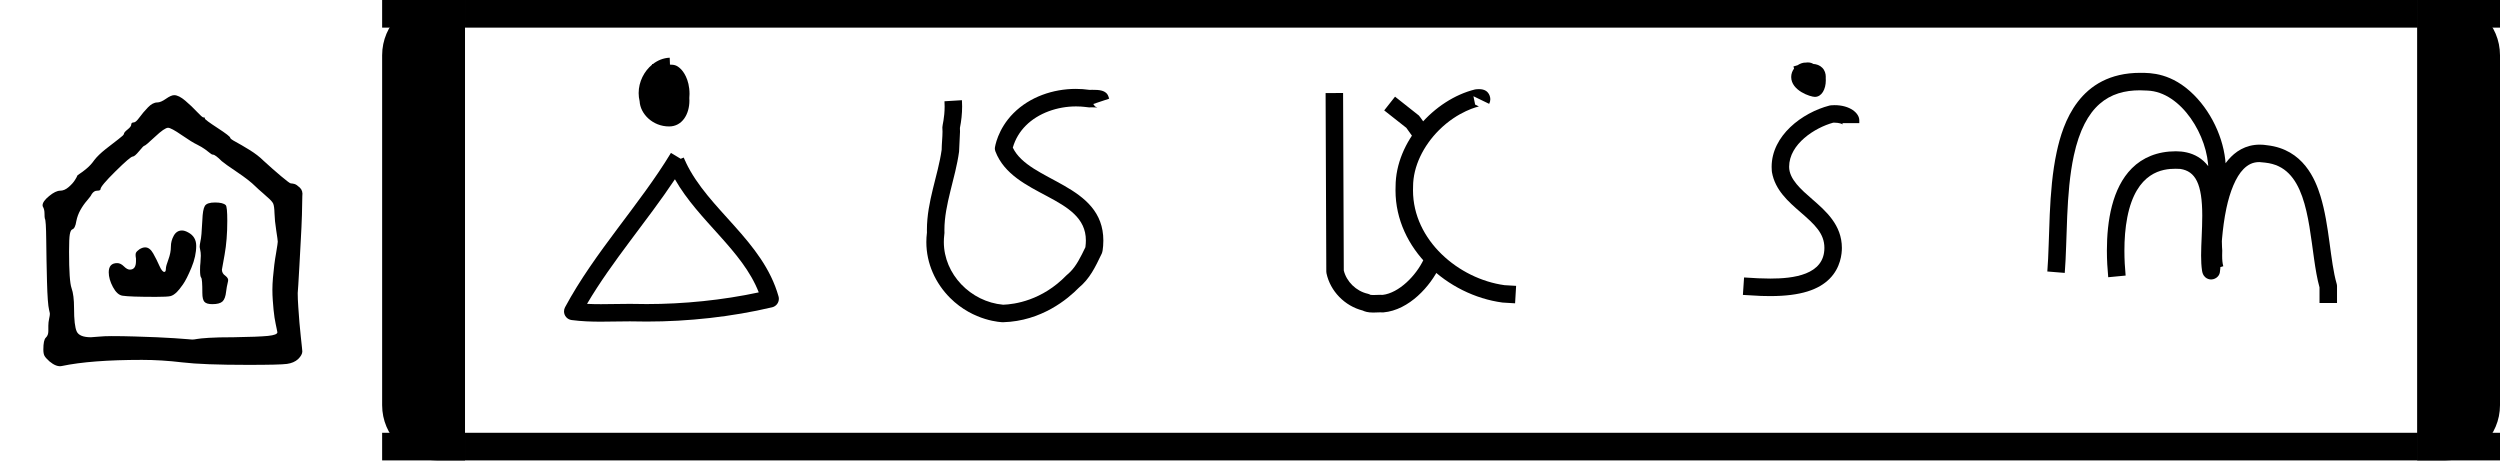
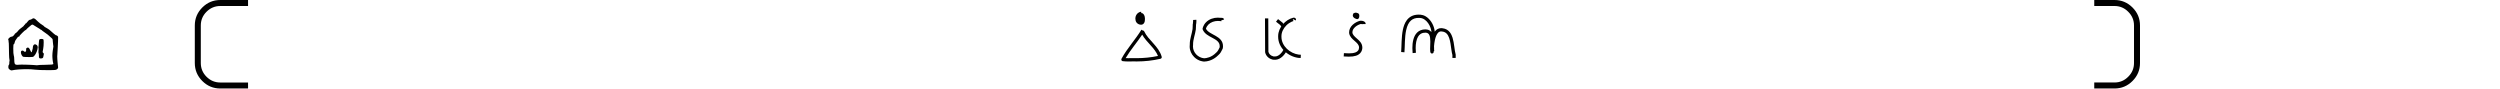
- <svg xmlns="http://www.w3.org/2000/svg" version="1.1" width="5430" height="1000" viewBox="0 0 5430 1000">
+ <svg xmlns="http://www.w3.org/2000/svg" version="1.1" width="28249" height="1000" viewBox="0 0 28249 1000">
  <path d="M126 137Q126 137 126 151Q126 160 128.0 169.0Q130 178 130 182Q130 184 128 192Q124 208 122.5 266.0Q121 324 120.5 375.0Q120 426 117 430Q116 433 116.0 443.5Q116 454 112 461Q111 462 111 465Q111 475 128.0 489.0Q145 503 157 503Q168 503 179.0 512.5Q190 522 195.5 531.0Q201 540 201 541Q201 543 207.5 547.0Q214 551 225.5 560.5Q237 570 246 583Q256 596 275.5 611.5Q295 627 309.0 637.5Q323 648 323 651Q323 655 332.5 662.5Q342 670 342 675Q342 681 349 681Q354 681 363.5 694.0Q373 707 385.5 720.0Q398 733 410 733Q419 733 432.5 742.5Q446 752 454 752Q466 752 483.0 737.5Q500 723 513.5 708.5Q527 694 530 694Q533 694 533.5 693.5Q534 693 534 691Q534 688 567.0 666.5Q600 645 600 641Q600 638 614.0 630.5Q628 623 650.0 609.5Q672 596 687 581Q711 559 733.0 540.5Q755 522 758 522Q762 522 767.5 520.5Q773 519 781.5 511.0Q790 503 788 489Q788 472 787.0 440.0Q786 408 784.0 374.0Q782 340 780.5 309.0Q779 278 777.5 257.5Q776 237 776 236Q776 221 777.5 199.5Q779 178 780.5 159.0Q782 140 784.0 123.0Q786 106 787.0 95.0Q788 84 788 84Q788 75 777 64Q766 54 748.0 51.5Q730 49 647 49Q529 49 475.0 55.5Q421 62 370 62Q237 62 161 46Q147 43 129 58Q119 67 116.0 72.5Q113 78 113 89Q113 114 119.5 120.0Q126 126 126 137ZM291 124Q320 124 351.5 123.0Q383 122 408.5 121.0Q434 120 455.0 118.5Q476 117 488.5 116.0Q501 115 501 115Q506 115 513.5 116.5Q521 118 544.5 119.5Q568 121 609 121Q674 122 698.5 124.5Q723 127 723 134Q723 134 722.5 136.5Q722 139 721.0 144.0Q720 149 718.5 156.0Q717 163 715.5 172.5Q714 182 713.0 193.0Q712 204 711.0 217.5Q710 231 710 245Q710 259 711.5 276.5Q713 294 715.0 310.0Q717 326 719.5 339.5Q722 353 723.0 361.5Q724 370 724 370Q724 374 720.0 399.5Q716 425 715.5 444.0Q715 463 712.0 469.5Q709 476 696 487Q693 490 686.0 496.0Q679 502 674.0 506.5Q669 511 666 514Q650 530 618.0 551.5Q586 573 578 580Q561 597 555 597Q552 597 548.0 600.5Q544 604 535.0 610.5Q526 617 514 623Q501 629 473.5 648.0Q446 667 438 667Q429 667 404.0 643.5Q379 620 376 620Q374 620 362.5 606.0Q351 592 346 592Q340 592 301.0 553.5Q262 515 262 507Q262 503 253 503Q245 503 239 494Q237 489 227.0 477.5Q217 466 209.5 452.5Q202 439 199 424Q196 404 188 402Q184 400 182.0 389.5Q180 379 180 344Q180 267 186.5 249.0Q193 231 193 197Q193 151 200.0 136.0Q207 121 237 121Q241 121 256.5 122.5Q272 124 291 124Z" transform="translate(0.00,833.33) scale(0.8333,-0.8333)" fill="#000000" />
  <path d="m 432.427,-300.259 c 0,-4 2.167,-11.833 6.5,-23.5 4.333,-11.667 6.5,-22.833 6.5,-33.5 0,-10 2.5,-19.5 7.5,-28.5 5,-9 12.167,-13.5 21.5,-13.5 4.667,0 10,1.667 16,5 14,7.333 21,19 21,35 0,18 -4.167,37 -12.5,57 -8.333,20 -15.667,34.5 -22,43.5 -6.333,9 -11.5,15.5 -15.5,19.5 -6,6 -11.667,9.667 -17,11 -5.333,1.333 -18,2 -38,2 -45.333,0 -74.333,-1 -87,-3 -9.333,-1.333 -17.667,-8.833 -25,-22.5 -7.333,-13.667 -11,-26.5 -11,-38.5 0,-16 7.333,-24 22,-24 6,0 11.833,2.833 17.5,8.5 5.667,5.667 10.833,8.5 15.5,8.5 10.667,0 16,-7.333 16,-22 v -7 c -1.333,-7.333 -1.333,-12.333 0,-15 1.333,-2.667 4.333,-5.667 9,-9 5.333,-3.333 10.333,-5 15,-5 8,0 15,5.333 21,16 6,10.667 11.333,21.333 16,32 4.667,10.667 9,16 13,16 2.667,0 4,-3 4,-9 z m 95,-126 c 0.667,-18.667 2.833,-31 6.5,-37 3.667,-6 12.5,-9 26.5,-9 14,0 23.333,2.333 28,7 2.667,2.667 4,16.333 4,41 0,32.667 -2.333,62 -7,88 l -7,39 c 0,6.667 3,12 9,16 6,4.667 8.333,9.333 7,14 -2.667,11.333 -4.333,20.333 -5,27 -1.333,12.667 -4.5,21.333 -9.5,26 -5,4.667 -13.833,7 -26.5,7 -10,0 -16.833,-2 -20.5,-6 -3.667,-4 -5.5,-11.667 -5.5,-23 0,-24.667 -1,-38 -3,-40 -2,-2 -3,-8.667 -3,-20 0,-8 0.333,-14.333 1,-19 0.667,-7.333 1,-13.333 1,-18 0,-6 -0.5,-11 -1.5,-15 -1,-4 -1.5,-6.667 -1.5,-8 0,-3.333 0.667,-8.333 2,-15 2,-7.333 3.667,-25.667 5,-55 z" transform="translate(0.00,833.33) scale(0.8333,0.8333)" fill="#000000" />
-   <path d="M 1010.0 0 H 950.0 A 120 120 0 0 0 830.0 120 V 880 A 120 120 0 0 0 950.0 1000 H 1010.0 Z" fill="#000000" />
-   <path d="M 5250.0 0 H 5310.0 A 120 120 0 0 1 5430.0 120 V 880 A 120 120 0 0 1 5310.0 1000 H 5250.0 Z" fill="#000000" />
-   <rect x="830.00" y="0.00" width="180.00" height="60.00" fill="#000000" />
-   <rect x="830.00" y="940.00" width="180.00" height="60.00" fill="#000000" />
-   <rect x="1010.00" y="0.00" width="4240.00" height="60.00" fill="#000000" />
-   <rect x="1010.00" y="940.00" width="4240.00" height="60.00" fill="#000000" />
-   <rect x="5250.00" y="0.00" width="180.00" height="60.00" fill="#000000" />
-   <rect x="5250.00" y="940.00" width="180.00" height="60.00" fill="#000000" />
-   <path d="M 478.60,155.05 L 490.39,124.73 L 508.13,67.56 C 508.13,67.56 555.89,82.38 555.87,82.44 C 537.61,141.27 537.61,141.27 537.30,142.08 L 523.30,178.08 C 521.40,182.95 521.40,182.95 507.68,196.68 L 472.32,161.32 L 478.60,155.05  Z M 461.00,47.00 L 511.00,47.00 L 511.00,59.00 C 511.00,61.02 511.00,61.02 500.88,123.71 L 498.96,158.40 L 449.04,155.62 C 451.12,118.29 451.12,118.29 451.33,116.99 L 461.00,56.98 L 461.00,47.00  Z M 562.37,129.59 C 562.37,168.42 541.80,203.48 504.34,203.48 C 457.22,203.48 422.03,167.43 420.10,131.54 C 418.20,123.70 417.31,115.86 417.31,108.15 C 417.31,75.57 433.17,45.44 455.80,26.84 C 455.84,25.68 455.87,25.02 455.87,25.02 L 458.00,25.09 C 471.42,14.70 487.79,7.71 506.07,7.02 L 506.81,26.78 C 518.12,27.17 525.86,27.43 538.13,39.71 C 543.11,44.69 562.69,67.03 562.69,110.58 C 562.69,114.54 562.50,118.47 562.11,122.33 C 562.28,124.71 562.37,127.13 562.37,129.59  Z M 512.00,122.00 C 512.00,118.86 512.63,117.38 512.63,111.28 C 512.63,98.56 509.72,84.93 504.08,76.70 L 478.03,75.80 C 471.40,85.23 467.42,97.04 467.42,108.69 C 467.42,118.90 470.00,121.32 469.99,128.10 C 469.99,140.27 488.52,152.83 499.42,153.01 C 502.46,153.06 504.00,153.60 505.06,153.60 C 506.61,153.60 512.33,144.59 512.33,128.93 C 512.33,127.53 512.00,122.07 512.00,122.00  Z M 392.18,710.51 C 394.59,710.51 440.05,711.08 440.54,711.08 C 545.86,711.08 656.56,700.02 760.54,677.69 C 713.81,557.34 588.95,474.11 520.96,354.41 C 441.54,473.78 341.82,588.03 269.78,710.52 C 282.93,711.18 296.19,711.41 309.68,711.41 C 336.82,711.41 363.77,710.51 392.18,710.51  Z M 392.24,760.51 C 363.89,760.51 336.11,761.42 309.05,761.42 C 281.74,761.42 254.16,760.50 225.73,756.78 C 213.35,755.16 204.00,744.61 204.00,732.00 C 204.00,727.93 204.99,723.86 206.97,720.18 C 291.31,563.03 421.08,425.84 509.59,279.08 L 537.54,295.93 L 546.08,292.38 C 547.74,296.37 549.48,300.32 551.30,304.23 L 552.42,304.90 C 552.27,305.15 552.12,305.40 551.97,305.65 C 616.04,441.50 772.25,529.99 817.06,689.20 C 817.68,691.42 818.00,693.71 818.00,696.00 C 818.00,707.71 809.92,717.69 798.78,720.32 C 683.01,747.68 558.80,761.07 440.63,761.07 C 440.15,761.07 393.01,760.51 392.24,760.51 Z" transform="translate(1070.00,120.00) scale(0.76,0.76)" fill="#000000" />
-   <path d="M 184.24,533.83 C 184.24,625.71 260.73,704.65 353.68,712.97 C 386.01,711.86 464.94,701.15 535.02,628.63 C 537.22,626.35 539.76,624.84 545.35,619.26 C 562.88,601.72 575.03,577.42 588.80,548.64 C 589.72,541.69 590.16,535.23 590.16,529.19 C 590.16,400.93 382.04,405.91 331.67,275.00 C 330.56,272.11 330.00,269.06 330.00,266.00 C 330.00,262.47 337.91,210.91 383.37,165.45 C 429.90,118.93 496.36,96.16 561.36,96.16 C 574.48,96.16 587.54,97.08 600.36,98.93 C 602.73,98.85 605.61,98.80 608.75,98.80 C 626.95,98.80 648.41,99.18 654.71,118.07 L 656.73,124.12 L 611.20,139.30 L 616.21,146.16 L 622.71,149.41 C 620.15,149.03 612.31,148.88 606.38,148.88 C 602.05,148.88 599.07,149.00 599.00,149.00 C 594.46,149.00 583.23,146.21 562.12,146.21 C 508.64,146.21 454.28,165.26 418.73,200.81 C 401.61,217.92 388.57,238.85 381.34,264.00 C 428.37,362.57 640.09,367.23 640.09,529.57 C 640.09,529.95 639.99,557.54 635.55,566.81 C 616.30,606.98 601.26,638.38 569.96,664.42 C 538.90,696.29 463.48,759.87 353.72,762.98 C 353.48,762.99 353.24,763.00 353.00,763.00 C 351.34,763.00 269.86,761.28 202.01,693.43 C 160.55,651.98 134.24,595.37 134.24,533.91 C 134.24,524.93 134.80,515.85 135.96,506.70 C 135.90,504.18 135.87,501.68 135.87,499.18 C 135.87,417.44 167.52,344.27 178.02,270.18 C 178.19,252.24 180.44,234.48 180.44,218.20 C 180.44,212.86 180.00,206.12 180.00,206.00 C 180.00,199.53 186.50,179.43 186.50,146.18 C 186.50,141.31 186.35,136.42 186.05,131.52 L 235.95,128.46 C 236.31,134.39 236.49,140.29 236.49,146.17 C 236.49,167.20 234.22,187.81 230.17,207.78 C 230.37,211.46 230.45,215.07 230.45,218.61 C 230.45,222.78 227.84,274.86 227.76,275.42 C 217.14,352.79 185.87,425.83 185.87,499.48 C 185.87,503.48 186.00,507.91 186.00,508.00 C 186.00,511.91 184.24,519.34 184.24,533.83 Z" transform="translate(1910.00,120.00) scale(0.76,0.76)" fill="#000000" />
-   <path d="M 326.60,734.72 C 319.64,734.72 313.08,735.35 306.03,735.35 C 290.50,735.35 281.70,732.36 275.98,729.55 C 224.69,716.66 183.34,674.17 172.55,623.21 C 172.19,621.52 172.01,619.81 172.01,618.10 L 170.01,108.10 L 219.99,107.90 L 221.98,615.13 C 229.75,646.90 257.23,674.19 290.47,681.61 C 293.10,682.19 295.73,683.21 298.09,684.65 C 299.15,684.96 302.66,685.22 307.62,685.22 C 315.16,685.22 319.66,684.67 326.22,684.67 C 328.33,684.67 330.53,684.73 332.84,684.89 C 379.92,679.45 428.74,629.60 450.36,583.40 C 450.36,583.40 495.64,604.58 495.64,604.60 C 470.04,659.35 408.74,728.48 335.19,734.90 C 334.46,734.96 333.73,735.00 333.00,735.00 C 330.45,735.00 330.78,734.72 326.60,734.72  Z M 337.51,157.62 L 368.45,118.35 C 435.62,171.26 435.62,171.26 436.68,172.32 C 438.15,173.80 438.15,173.80 469.36,217.49 L 428.67,246.55 L 400.72,207.43 C 400.72,207.43 337.55,157.65 337.51,157.62  Z M 608.92,96.87 C 640.41,96.87 640.78,124.23 640.78,125.50 C 640.78,130.07 639.66,134.44 637.50,138.91 L 592.49,117.11 L 597.39,141.00 L 608.17,146.48 C 606.84,146.50 548.86,159.22 493.93,214.15 C 449.45,258.62 419.99,317.66 419.99,375.50 C 419.99,375.64 419.99,375.79 420.00,376.00 C 420.00,377.19 419.79,380.45 419.79,386.20 C 419.79,529.02 550.65,639.25 681.43,657.10 L 714.48,659.05 L 711.54,708.95 C 676.59,706.90 676.59,706.90 675.67,706.77 C 518.21,685.79 369.80,553.70 369.80,386.23 C 369.80,382.68 369.87,379.12 370.00,375.48 C 370.00,246.47 480.72,126.37 596.99,97.73 C 598.96,97.25 600.98,97.00 603.00,97.00 C 603.18,97.00 603.37,97.01 603.55,97.01 C 603.60,97.01 608.32,96.87 608.92,96.87 Z" transform="translate(2750.00,120.00) scale(0.76,0.76)" fill="#000000" />
-   <path d="M 463.00,119.00 C 450.73,119.00 395.37,101.32 395.37,62.11 C 395.37,52.70 398.92,44.22 403.57,38.02 L 401.79,32.06 L 413.64,28.51 C 420.12,24.04 428.56,21.00 435.00,21.00 C 435.85,21.00 436.71,21.05 437.56,21.14 C 438.47,20.87 439.92,20.51 442.59,20.51 C 451.27,20.51 456.09,23.30 458.35,24.77 C 468.23,25.64 476.86,28.46 484.18,35.78 C 491.41,43.00 494.18,52.76 494.18,61.57 C 494.18,62.64 494.14,63.69 494.06,64.73 C 494.16,66.89 494.27,69.36 494.27,72.08 C 494.27,96.97 482.63,119.00 463.00,119.00  Z M 519.20,142.62 C 563.42,142.62 590.00,165.34 590.00,186.00 L 590.00,194.00 L 541.73,194.00 C 542.00,195.38 542.27,196.76 542.95,197.74 C 540.81,196.28 532.41,192.66 518.53,192.66 C 517.38,192.66 516.28,192.69 515.24,192.74 C 463.42,206.95 389.46,253.45 389.46,318.95 C 389.46,354.12 424.15,384.23 455.23,411.20 C 494.33,445.13 540.22,484.96 540.22,550.82 C 540.22,566.94 536.74,607.11 505.05,638.79 C 474.37,669.47 423.97,688.31 335.16,688.31 C 319.56,688.31 306.63,688.20 257.34,684.94 C 257.34,684.94 260.63,635.06 260.66,635.06 C 291.88,637.12 312.69,638.24 335.52,638.24 C 401.15,638.24 490.24,628.10 490.24,550.46 C 490.24,509.06 462.15,483.41 422.49,449.00 C 387.42,418.56 349.44,385.60 340.39,334.38 C 340.36,334.23 339.47,328.38 339.47,318.99 C 339.47,229.47 426.73,164.12 504.67,143.81 C 506.02,143.46 510.20,142.62 519.20,142.62 Z" transform="translate(3590.00,120.00) scale(0.76,0.76)" fill="#000000" />
-   <path d="M 522.00,558.00 C 522.00,558.14 521.73,566.22 521.73,572.30 C 521.73,584.12 522.48,594.41 525.00,603.00 L 477.02,617.06 C 472.64,602.14 471.66,587.63 471.66,574.12 C 471.66,568.77 471.81,563.59 471.97,558.60 C 471.09,547.25 470.72,536.08 470.72,525.05 C 470.72,464.30 482.14,406.66 482.14,348.98 C 482.14,342.62 482.00,338.85 482.00,338.00 C 482.00,336.47 482.27,333.61 482.27,327.81 C 482.27,232.28 405.65,104.59 308.07,100.98 C 287.06,100.20 287.06,100.20 286.79,100.20 C 199.98,100.20 129.26,141.64 97.83,286.69 C 74.28,395.40 79.55,527.94 71.91,622.04 L 22.09,617.99 L 22.09,617.96 C 29.63,525.03 24.03,391.17 48.98,276.04 C 66.30,196.08 112.34,50.25 287.76,50.25 C 317.75,50.25 377.94,50.25 441.13,113.44 C 497.05,169.35 532.28,252.44 532.28,327.17 C 532.28,330.91 532.19,334.63 532.01,338.33 C 532.10,341.97 532.14,345.60 532.14,349.21 C 532.14,410.00 520.73,467.35 520.73,525.49 C 520.73,542.54 522.00,557.67 522.00,558.00  Z M 503.68,361.35 C 513.06,336.93 546.33,255.47 629.36,255.47 C 636.20,255.47 643.24,256.04 650.48,257.24 C 753.85,268.91 788.18,355.43 802.57,401.96 C 828.62,486.23 830.28,589.08 848.98,652.94 C 849.66,655.24 850.00,657.62 850.00,660.00 L 850.00,708.00 L 800.00,708.00 L 800.00,663.53 C 773.06,567.33 779.47,405.33 712.11,337.97 C 695.42,321.28 674.43,310.14 644.27,306.85 C 630.12,305.30 630.12,305.30 628.03,305.30 C 609.34,305.30 595.54,312.49 582.92,325.11 C 560.64,347.39 543.89,390.03 533.87,437.20 C 521.40,495.81 518.69,558.66 517.28,592.44 C 516.12,620.45 515.90,625.72 508.15,633.47 C 505.02,636.59 498.32,640.84 490.10,640.84 C 487.33,640.84 467.92,639.96 464.28,615.73 C 462.26,602.27 461.58,587.67 461.58,572.31 C 461.58,555.15 462.43,537.03 463.22,518.46 C 464.06,498.61 464.87,478.30 464.87,458.73 C 464.87,367.02 445.25,331.52 402.27,324.87 C 397.57,324.56 393.02,324.40 388.63,324.40 C 352.32,324.40 276.29,332.40 250.66,463.04 C 244.69,493.49 242.38,526.44 242.38,558.52 C 242.38,583.23 243.75,607.44 245.88,629.63 L 196.12,634.41 C 193.85,610.78 192.32,584.90 192.32,558.14 C 192.32,473.76 207.33,379.47 263.75,323.05 C 294.19,292.61 336.34,274.45 389.51,274.45 C 428.86,274.45 481.87,289.08 503.68,361.35 Z" transform="translate(4430.00,120.00) scale(0.76,0.76)" fill="#000000" />
+   <path d="M 24.638,12.488 H 20.722 q -1.482,0 -2.54,-1.058 -1.058,-1.058 -1.058,-2.54 V 3.598 q 0,-1.482 1.058,-2.54 Q 19.241,4e-6 20.722,4e-6 h 3.916 V 0.847 H 20.722 q -1.132,0 -1.947,0.815 -0.804,0.804 -0.804,1.937 v 5.292 q 0,1.132 0.804,1.937 0.815,0.815 1.947,0.815 h 3.916 z" transform="translate(830.00,0.00) scale(80.0747,80.0747)" fill="#000000" />
+   <path d="M 75.015,0.847 V 4e-6 h 13.123 v 0.847 z m 0,11.642 v -0.847 h 13.123 v 0.847 z" transform="translate(12438.47,0.00) scale(2321.001,80.0747)" fill="#000000" />
+   <path d="m 87.715,4e-6 h 2.857 q 1.482,0 2.54,1.058 1.058,1.058 1.058,2.54 v 5.292 q 0,1.482 -1.058,2.54 -1.058,1.058 -2.54,1.058 h -2.857 v -0.847 h 2.857 q 1.132,0 1.937,-0.815 0.815,-0.804 0.815,-1.937 V 3.598 q 0,-1.132 -0.815,-1.937 -0.804,-0.815 -1.937,-0.815 h -2.857 z" transform="translate(16640.50,0.00) scale(80.0747,80.0747)" fill="#000000" />
+   <path d="M 478.60,155.05 L 490.39,124.73 L 508.13,67.56 C 508.13,67.56 555.89,82.38 555.87,82.44 C 537.61,141.27 537.61,141.27 537.30,142.08 L 523.30,178.08 C 521.40,182.95 521.40,182.95 507.68,196.68 L 472.32,161.32 L 478.60,155.05  Z M 461.00,47.00 L 511.00,47.00 L 511.00,59.00 C 511.00,61.02 511.00,61.02 500.88,123.71 L 498.96,158.40 L 449.04,155.62 C 451.12,118.29 451.12,118.29 451.33,116.99 L 461.00,56.98 L 461.00,47.00  Z M 562.37,129.59 C 562.37,168.42 541.80,203.48 504.34,203.48 C 457.22,203.48 422.03,167.43 420.10,131.54 C 418.20,123.70 417.31,115.86 417.31,108.15 C 417.31,75.57 433.17,45.44 455.80,26.84 C 455.84,25.68 455.87,25.02 455.87,25.02 L 458.00,25.09 C 471.42,14.70 487.79,7.71 506.07,7.02 L 506.81,26.78 C 518.12,27.17 525.86,27.43 538.13,39.71 C 543.11,44.69 562.69,67.03 562.69,110.58 C 562.69,114.54 562.50,118.47 562.11,122.33 C 562.28,124.71 562.37,127.13 562.37,129.59  Z M 512.00,122.00 C 512.00,118.86 512.63,117.38 512.63,111.28 C 512.63,98.56 509.72,84.93 504.08,76.70 L 478.03,75.80 C 471.40,85.23 467.42,97.04 467.42,108.69 C 467.42,118.90 470.00,121.32 469.99,128.10 C 469.99,140.27 488.52,152.83 499.42,153.01 C 502.46,153.06 504.00,153.60 505.06,153.60 C 506.61,153.60 512.33,144.59 512.33,128.93 C 512.33,127.53 512.00,122.07 512.00,122.00  Z M 392.18,710.51 C 394.59,710.51 440.05,711.08 440.54,711.08 C 545.86,711.08 656.56,700.02 760.54,677.69 C 713.81,557.34 588.95,474.11 520.96,354.41 C 441.54,473.78 341.82,588.03 269.78,710.52 C 282.93,711.18 296.19,711.41 309.68,711.41 C 336.82,711.41 363.77,710.51 392.18,710.51  Z M 392.24,760.51 C 363.89,760.51 336.11,761.42 309.05,761.42 C 281.74,761.42 254.16,760.50 225.73,756.78 C 213.35,755.16 204.00,744.61 204.00,732.00 C 204.00,727.93 204.99,723.86 206.97,720.18 C 291.31,563.03 421.08,425.84 509.59,279.08 L 537.54,295.93 L 546.08,292.38 C 547.74,296.37 549.48,300.32 551.30,304.23 L 552.42,304.90 C 552.27,305.15 552.12,305.40 551.97,305.65 C 616.04,441.50 772.25,529.99 817.06,689.20 C 817.68,691.42 818.00,693.71 818.00,696.00 C 818.00,707.71 809.92,717.69 798.78,720.32 C 683.01,747.68 558.80,761.07 440.63,761.07 C 440.15,761.07 393.01,760.51 392.24,760.51 Z" transform="translate(12518.47,127.80) scale(0.7444,0.7444)" fill="#000000" />
+   <path d="M 184.24,533.83 C 184.24,625.71 260.73,704.65 353.68,712.97 C 386.01,711.86 464.94,701.15 535.02,628.63 C 537.22,626.35 539.76,624.84 545.35,619.26 C 562.88,601.72 575.03,577.42 588.80,548.64 C 589.72,541.69 590.16,535.23 590.16,529.19 C 590.16,400.93 382.04,405.91 331.67,275.00 C 330.56,272.11 330.00,269.06 330.00,266.00 C 330.00,262.47 337.91,210.91 383.37,165.45 C 429.90,118.93 496.36,96.16 561.36,96.16 C 574.48,96.16 587.54,97.08 600.36,98.93 C 602.73,98.85 605.61,98.80 608.75,98.80 C 626.95,98.80 648.41,99.18 654.71,118.07 L 656.73,124.12 L 611.20,139.30 L 616.21,146.16 L 622.71,149.41 C 620.15,149.03 612.31,148.88 606.38,148.88 C 602.05,148.88 599.07,149.00 599.00,149.00 C 594.46,149.00 583.23,146.21 562.12,146.21 C 508.64,146.21 454.28,165.26 418.73,200.81 C 401.61,217.92 388.57,238.85 381.34,264.00 C 428.37,362.57 640.09,367.23 640.09,529.57 C 640.09,529.95 639.99,557.54 635.55,566.81 C 616.30,606.98 601.26,638.38 569.96,664.42 C 538.90,696.29 463.48,759.87 353.72,762.98 C 353.48,762.99 353.24,763.00 353.00,763.00 C 351.34,763.00 269.86,761.28 202.01,693.43 C 160.55,651.98 134.24,595.37 134.24,533.91 C 134.24,524.93 134.80,515.85 135.96,506.70 C 135.90,504.18 135.87,501.68 135.87,499.18 C 135.87,417.44 167.52,344.27 178.02,270.18 C 178.19,252.24 180.44,234.48 180.44,218.20 C 180.44,212.86 180.00,206.12 180.00,206.00 C 180.00,199.53 186.50,179.43 186.50,146.18 C 186.50,141.31 186.35,136.42 186.05,131.52 L 235.95,128.46 C 236.31,134.39 236.49,140.29 236.49,146.17 C 236.49,167.20 234.22,187.81 230.17,207.78 C 230.37,211.46 230.45,215.07 230.45,218.61 C 230.45,222.78 227.84,274.86 227.76,275.42 C 217.14,352.79 185.87,425.83 185.87,499.48 C 185.87,503.48 186.00,507.91 186.00,508.00 C 186.00,511.91 184.24,519.34 184.24,533.83 Z" transform="translate(13342.88,127.80) scale(0.7444,0.7444)" fill="#000000" />
+   <path d="M 326.60,734.72 C 319.64,734.72 313.08,735.35 306.03,735.35 C 290.50,735.35 281.70,732.36 275.98,729.55 C 224.69,716.66 183.34,674.17 172.55,623.21 C 172.19,621.52 172.01,619.81 172.01,618.10 L 170.01,108.10 L 219.99,107.90 L 221.98,615.13 C 229.75,646.90 257.23,674.19 290.47,681.61 C 293.10,682.19 295.73,683.21 298.09,684.65 C 299.15,684.96 302.66,685.22 307.62,685.22 C 315.16,685.22 319.66,684.67 326.22,684.67 C 328.33,684.67 330.53,684.73 332.84,684.89 C 379.92,679.45 428.74,629.60 450.36,583.40 C 450.36,583.40 495.64,604.58 495.64,604.60 C 470.04,659.35 408.74,728.48 335.19,734.90 C 334.46,734.96 333.73,735.00 333.00,735.00 C 330.45,735.00 330.78,734.72 326.60,734.72  Z M 337.51,157.62 L 368.45,118.35 C 435.62,171.26 435.62,171.26 436.68,172.32 C 438.15,173.80 438.15,173.80 469.36,217.49 L 428.67,246.55 L 400.72,207.43 C 400.72,207.43 337.55,157.65 337.51,157.62  Z M 608.92,96.87 C 640.41,96.87 640.78,124.23 640.78,125.50 C 640.78,130.07 639.66,134.44 637.50,138.91 L 592.49,117.11 L 597.39,141.00 L 608.17,146.48 C 606.84,146.50 548.86,159.22 493.93,214.15 C 449.45,258.62 419.99,317.66 419.99,375.50 C 419.99,375.64 419.99,375.79 420.00,376.00 C 420.00,377.19 419.79,380.45 419.79,386.20 C 419.79,529.02 550.65,639.25 681.43,657.10 L 714.48,659.05 L 711.54,708.95 C 676.59,706.90 676.59,706.90 675.67,706.77 C 518.21,685.79 369.80,553.70 369.80,386.23 C 369.80,382.68 369.87,379.12 370.00,375.48 C 370.00,246.47 480.72,126.37 596.99,97.73 C 598.96,97.25 600.98,97.00 603.00,97.00 C 603.18,97.00 603.37,97.01 603.55,97.01 C 603.60,97.01 608.32,96.87 608.92,96.87 Z" transform="translate(14167.28,127.80) scale(0.7444,0.7444)" fill="#000000" />
+   <path d="M 463.00,119.00 C 450.73,119.00 395.37,101.32 395.37,62.11 C 395.37,52.70 398.92,44.22 403.57,38.02 L 401.79,32.06 L 413.64,28.51 C 420.12,24.04 428.56,21.00 435.00,21.00 C 435.85,21.00 436.71,21.05 437.56,21.14 C 438.47,20.87 439.92,20.51 442.59,20.51 C 451.27,20.51 456.09,23.30 458.35,24.77 C 468.23,25.64 476.86,28.46 484.18,35.78 C 491.41,43.00 494.18,52.76 494.18,61.57 C 494.18,62.64 494.14,63.69 494.06,64.73 C 494.16,66.89 494.27,69.36 494.27,72.08 C 494.27,96.97 482.63,119.00 463.00,119.00  Z M 519.20,142.62 C 563.42,142.62 590.00,165.34 590.00,186.00 L 590.00,194.00 L 541.73,194.00 C 542.00,195.38 542.27,196.76 542.95,197.74 C 540.81,196.28 532.41,192.66 518.53,192.66 C 517.38,192.66 516.28,192.69 515.24,192.74 C 463.42,206.95 389.46,253.45 389.46,318.95 C 389.46,354.12 424.15,384.23 455.23,411.20 C 494.33,445.13 540.22,484.96 540.22,550.82 C 540.22,566.94 536.74,607.11 505.05,638.79 C 474.37,669.47 423.97,688.31 335.16,688.31 C 319.56,688.31 306.63,688.20 257.34,684.94 C 257.34,684.94 260.63,635.06 260.66,635.06 C 291.88,637.12 312.69,638.24 335.52,638.24 C 401.15,638.24 490.24,628.10 490.24,550.46 C 490.24,509.06 462.15,483.41 422.49,449.00 C 387.42,418.56 349.44,385.60 340.39,334.38 C 340.36,334.23 339.47,328.38 339.47,318.99 C 339.47,229.47 426.73,164.12 504.67,143.81 C 506.02,143.46 510.20,142.62 519.20,142.62 Z" transform="translate(14991.69,127.80) scale(0.7444,0.7444)" fill="#000000" />
+   <path d="M 522.00,558.00 C 522.00,558.14 521.73,566.22 521.73,572.30 C 521.73,584.12 522.48,594.41 525.00,603.00 L 477.02,617.06 C 472.64,602.14 471.66,587.63 471.66,574.12 C 471.66,568.77 471.81,563.59 471.97,558.60 C 471.09,547.25 470.72,536.08 470.72,525.05 C 470.72,464.30 482.14,406.66 482.14,348.98 C 482.14,342.62 482.00,338.85 482.00,338.00 C 482.00,336.47 482.27,333.61 482.27,327.81 C 482.27,232.28 405.65,104.59 308.07,100.98 C 287.06,100.20 287.06,100.20 286.79,100.20 C 199.98,100.20 129.26,141.64 97.83,286.69 C 74.28,395.40 79.55,527.94 71.91,622.04 L 22.09,617.99 L 22.09,617.96 C 29.63,525.03 24.03,391.17 48.98,276.04 C 66.30,196.08 112.34,50.25 287.76,50.25 C 317.75,50.25 377.94,50.25 441.13,113.44 C 497.05,169.35 532.28,252.44 532.28,327.17 C 532.28,330.91 532.19,334.63 532.01,338.33 C 532.10,341.97 532.14,345.60 532.14,349.21 C 532.14,410.00 520.73,467.35 520.73,525.49 C 520.73,542.54 522.00,557.67 522.00,558.00  Z M 503.68,361.35 C 513.06,336.93 546.33,255.47 629.36,255.47 C 636.20,255.47 643.24,256.04 650.48,257.24 C 753.85,268.91 788.18,355.43 802.57,401.96 C 828.62,486.23 830.28,589.08 848.98,652.94 C 849.66,655.24 850.00,657.62 850.00,660.00 L 850.00,708.00 L 800.00,708.00 L 800.00,663.53 C 773.06,567.33 779.47,405.33 712.11,337.97 C 695.42,321.28 674.43,310.14 644.27,306.85 C 630.12,305.30 630.12,305.30 628.03,305.30 C 609.34,305.30 595.54,312.49 582.92,325.11 C 560.64,347.39 543.89,390.03 533.87,437.20 C 521.40,495.81 518.69,558.66 517.28,592.44 C 516.12,620.45 515.90,625.72 508.15,633.47 C 505.02,636.59 498.32,640.84 490.10,640.84 C 487.33,640.84 467.92,639.96 464.28,615.73 C 462.26,602.27 461.58,587.67 461.58,572.31 C 461.58,555.15 462.43,537.03 463.22,518.46 C 464.06,498.61 464.87,478.30 464.87,458.73 C 464.87,367.02 445.25,331.52 402.27,324.87 C 397.57,324.56 393.02,324.40 388.63,324.40 C 352.32,324.40 276.29,332.40 250.66,463.04 C 244.69,493.49 242.38,526.44 242.38,558.52 C 242.38,583.23 243.75,607.44 245.88,629.63 L 196.12,634.41 C 193.85,610.78 192.32,584.90 192.32,558.14 C 192.32,473.76 207.33,379.47 263.75,323.05 C 294.19,292.61 336.34,274.45 389.51,274.45 C 428.86,274.45 481.87,289.08 503.68,361.35 Z" transform="translate(15816.10,127.80) scale(0.7444,0.7444)" fill="#000000" />
</svg>
